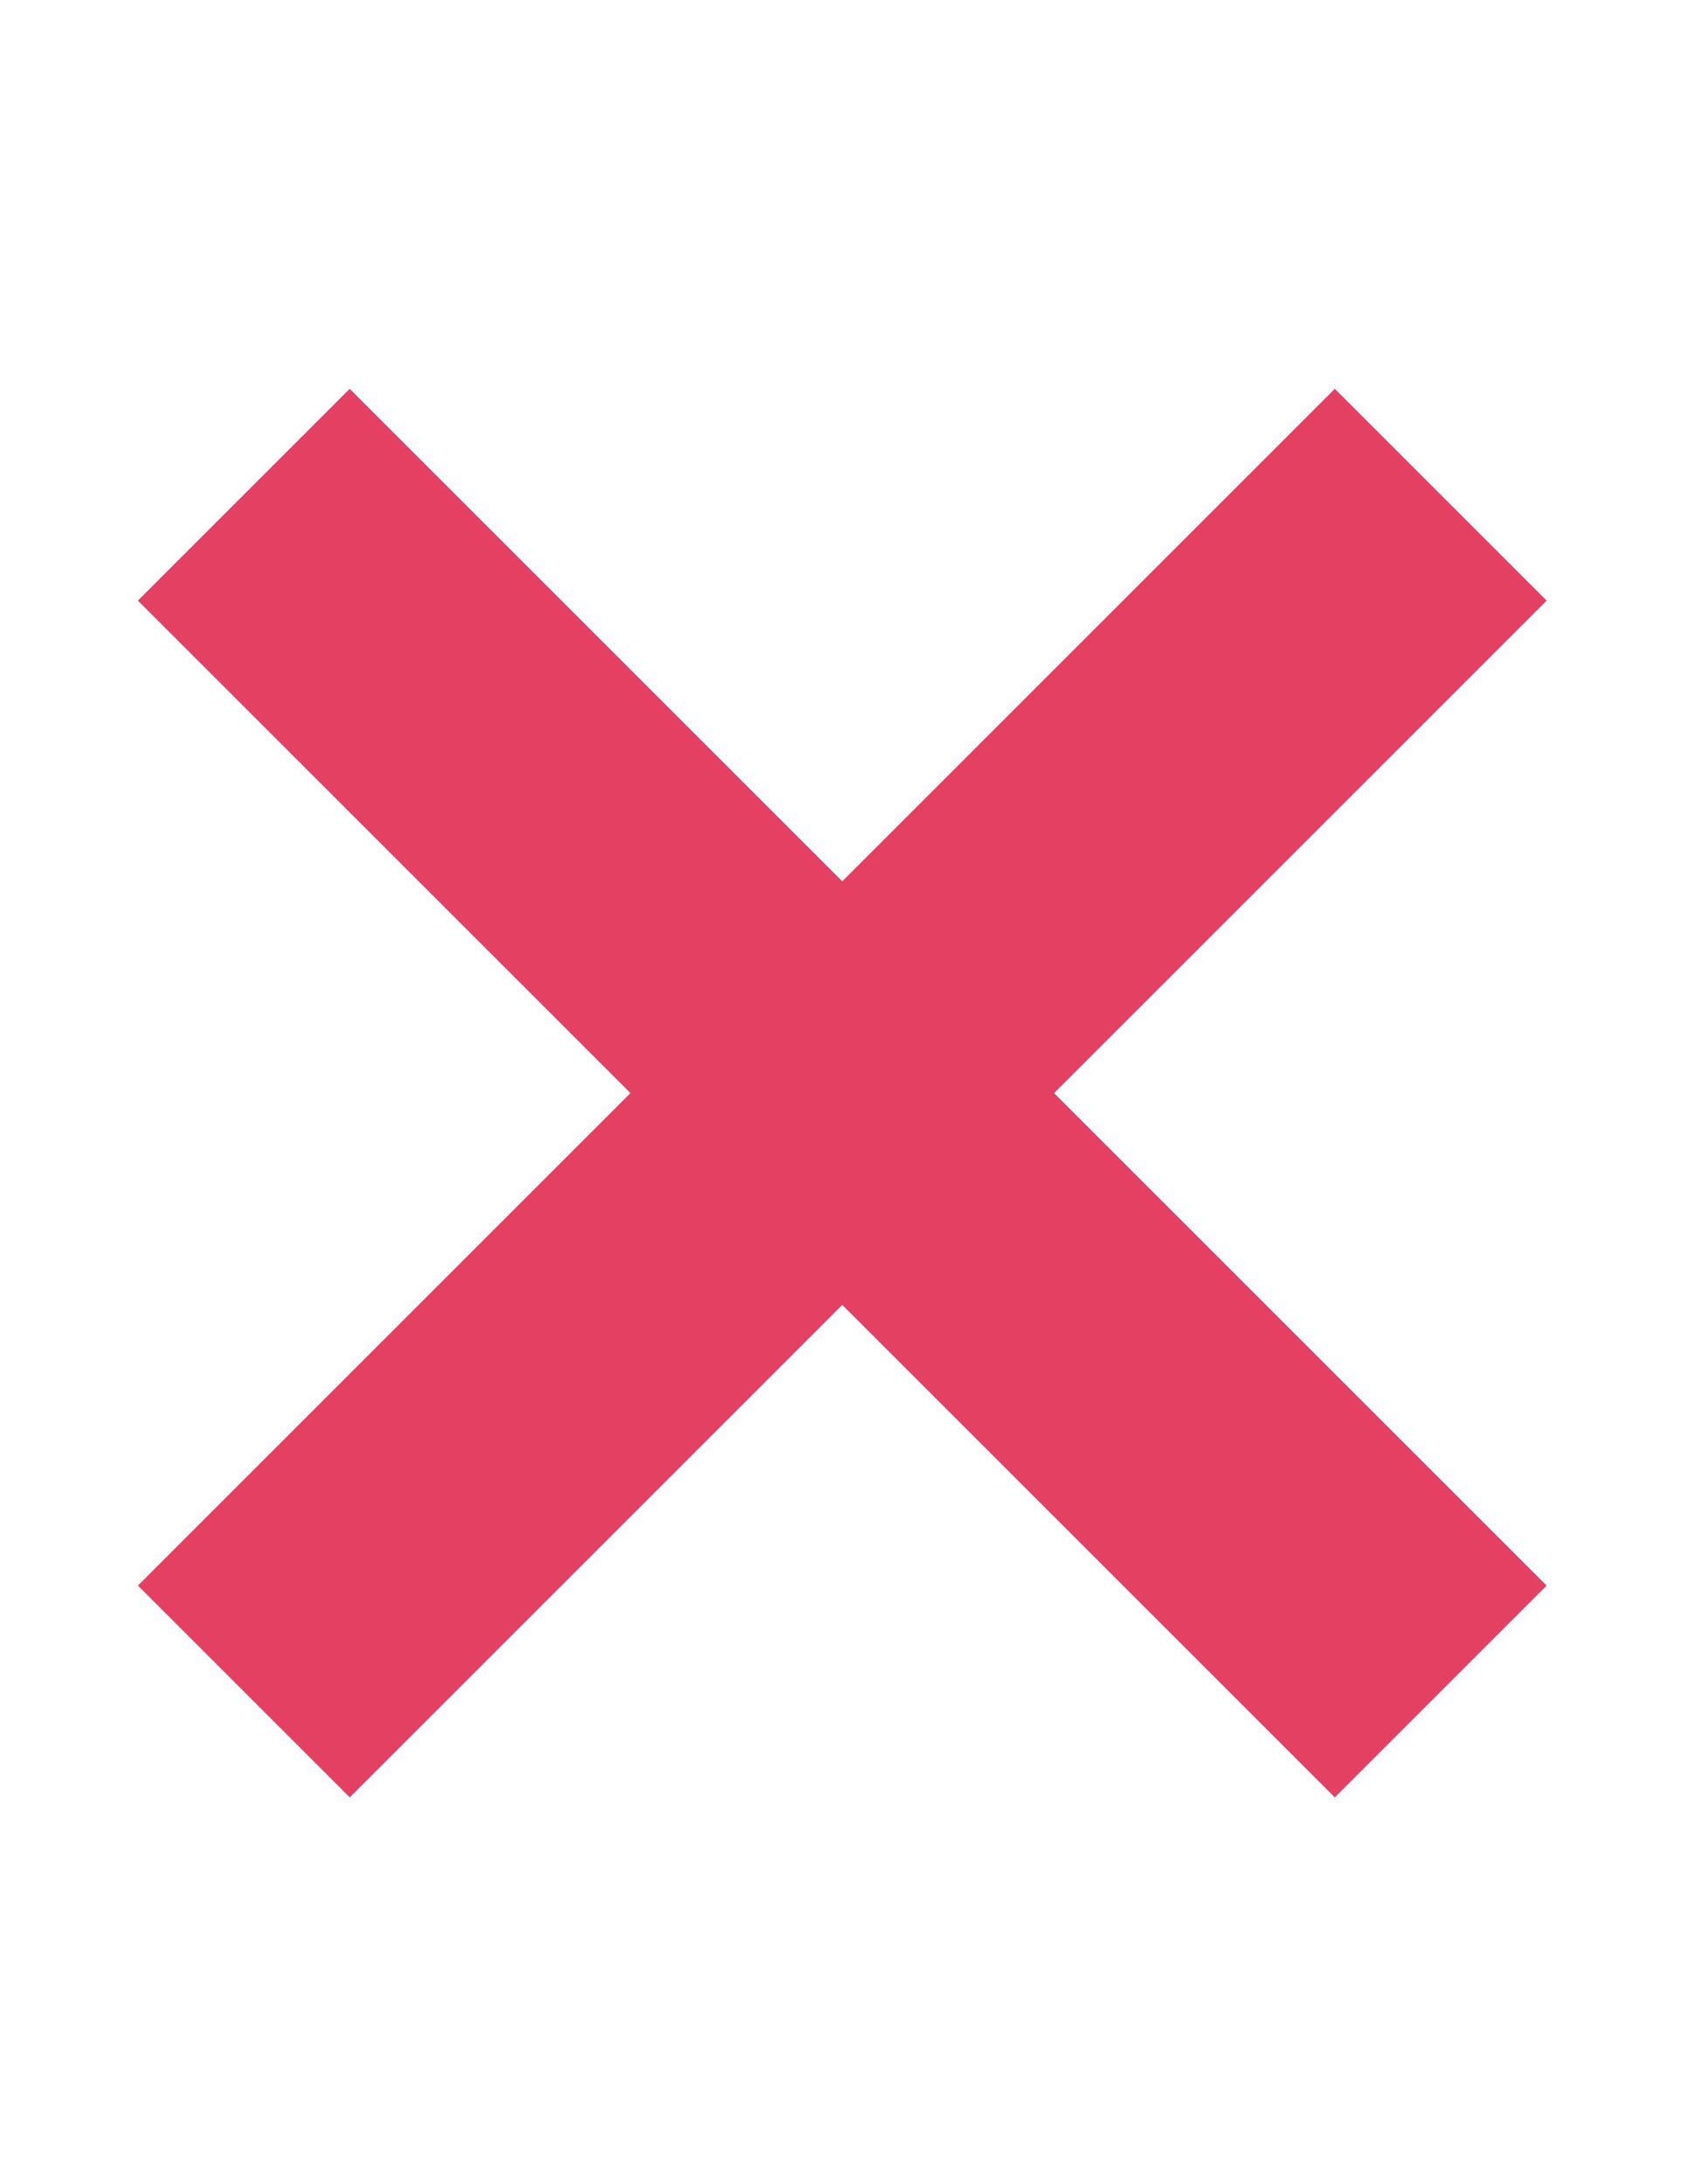
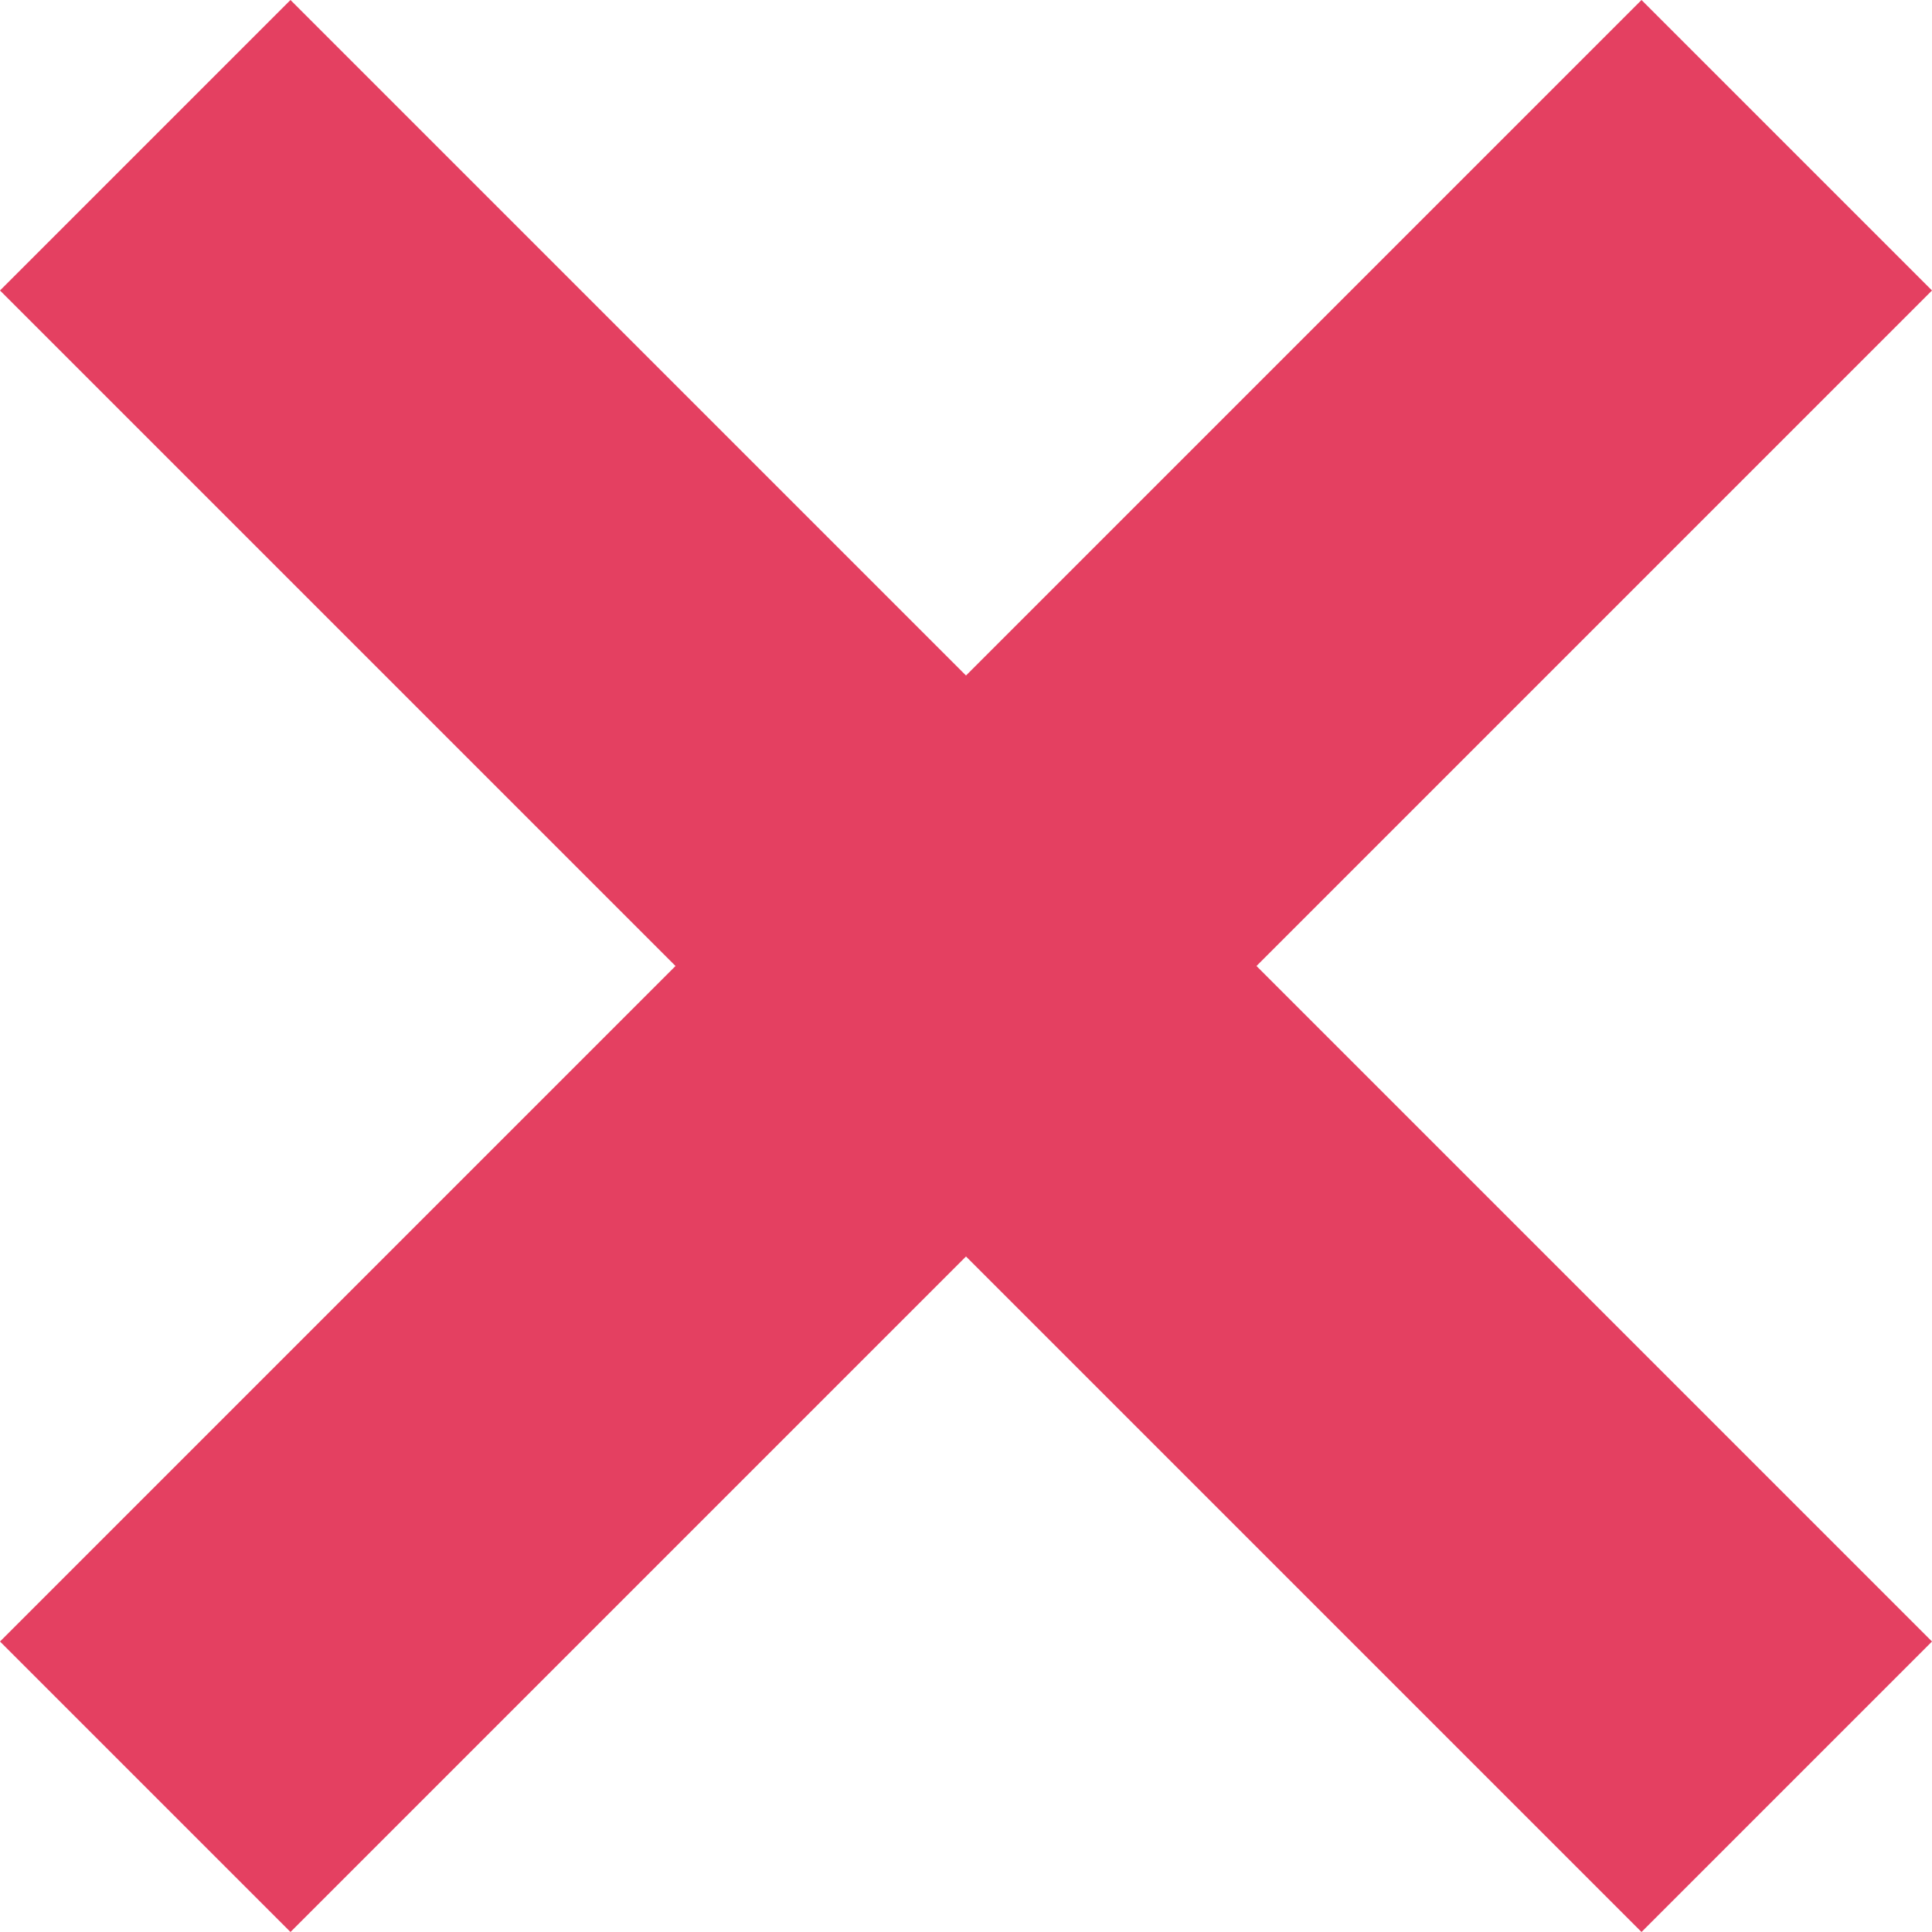
- <svg xmlns="http://www.w3.org/2000/svg" id="Layer_1" style="enable-background:new 0 0 612 792;" version="1.1" viewBox="0 0 612 792" xml:space="preserve">
+ <svg xmlns="http://www.w3.org/2000/svg" id="Layer_1" style="enable-background:new 0 0 612 792;" version="1.1" viewBox="0 0 24 24" width="24px" height="24px">
  <style type="text/css">
	.st0{fill:#E44061;}
</style>
-   <g>
+   <g transform="matrix(0.046985, 0, 0, 0.046985, -2.34925, -6.624886)">
    <polygon class="st0" points="382.2,396.4 560.8,217.8 484,141 305.4,319.6 126.8,141 50,217.8 228.6,396.4 50,575 126.8,651.8    305.4,473.2 484,651.8 560.8,575 382.2,396.4  " />
  </g>
</svg>
